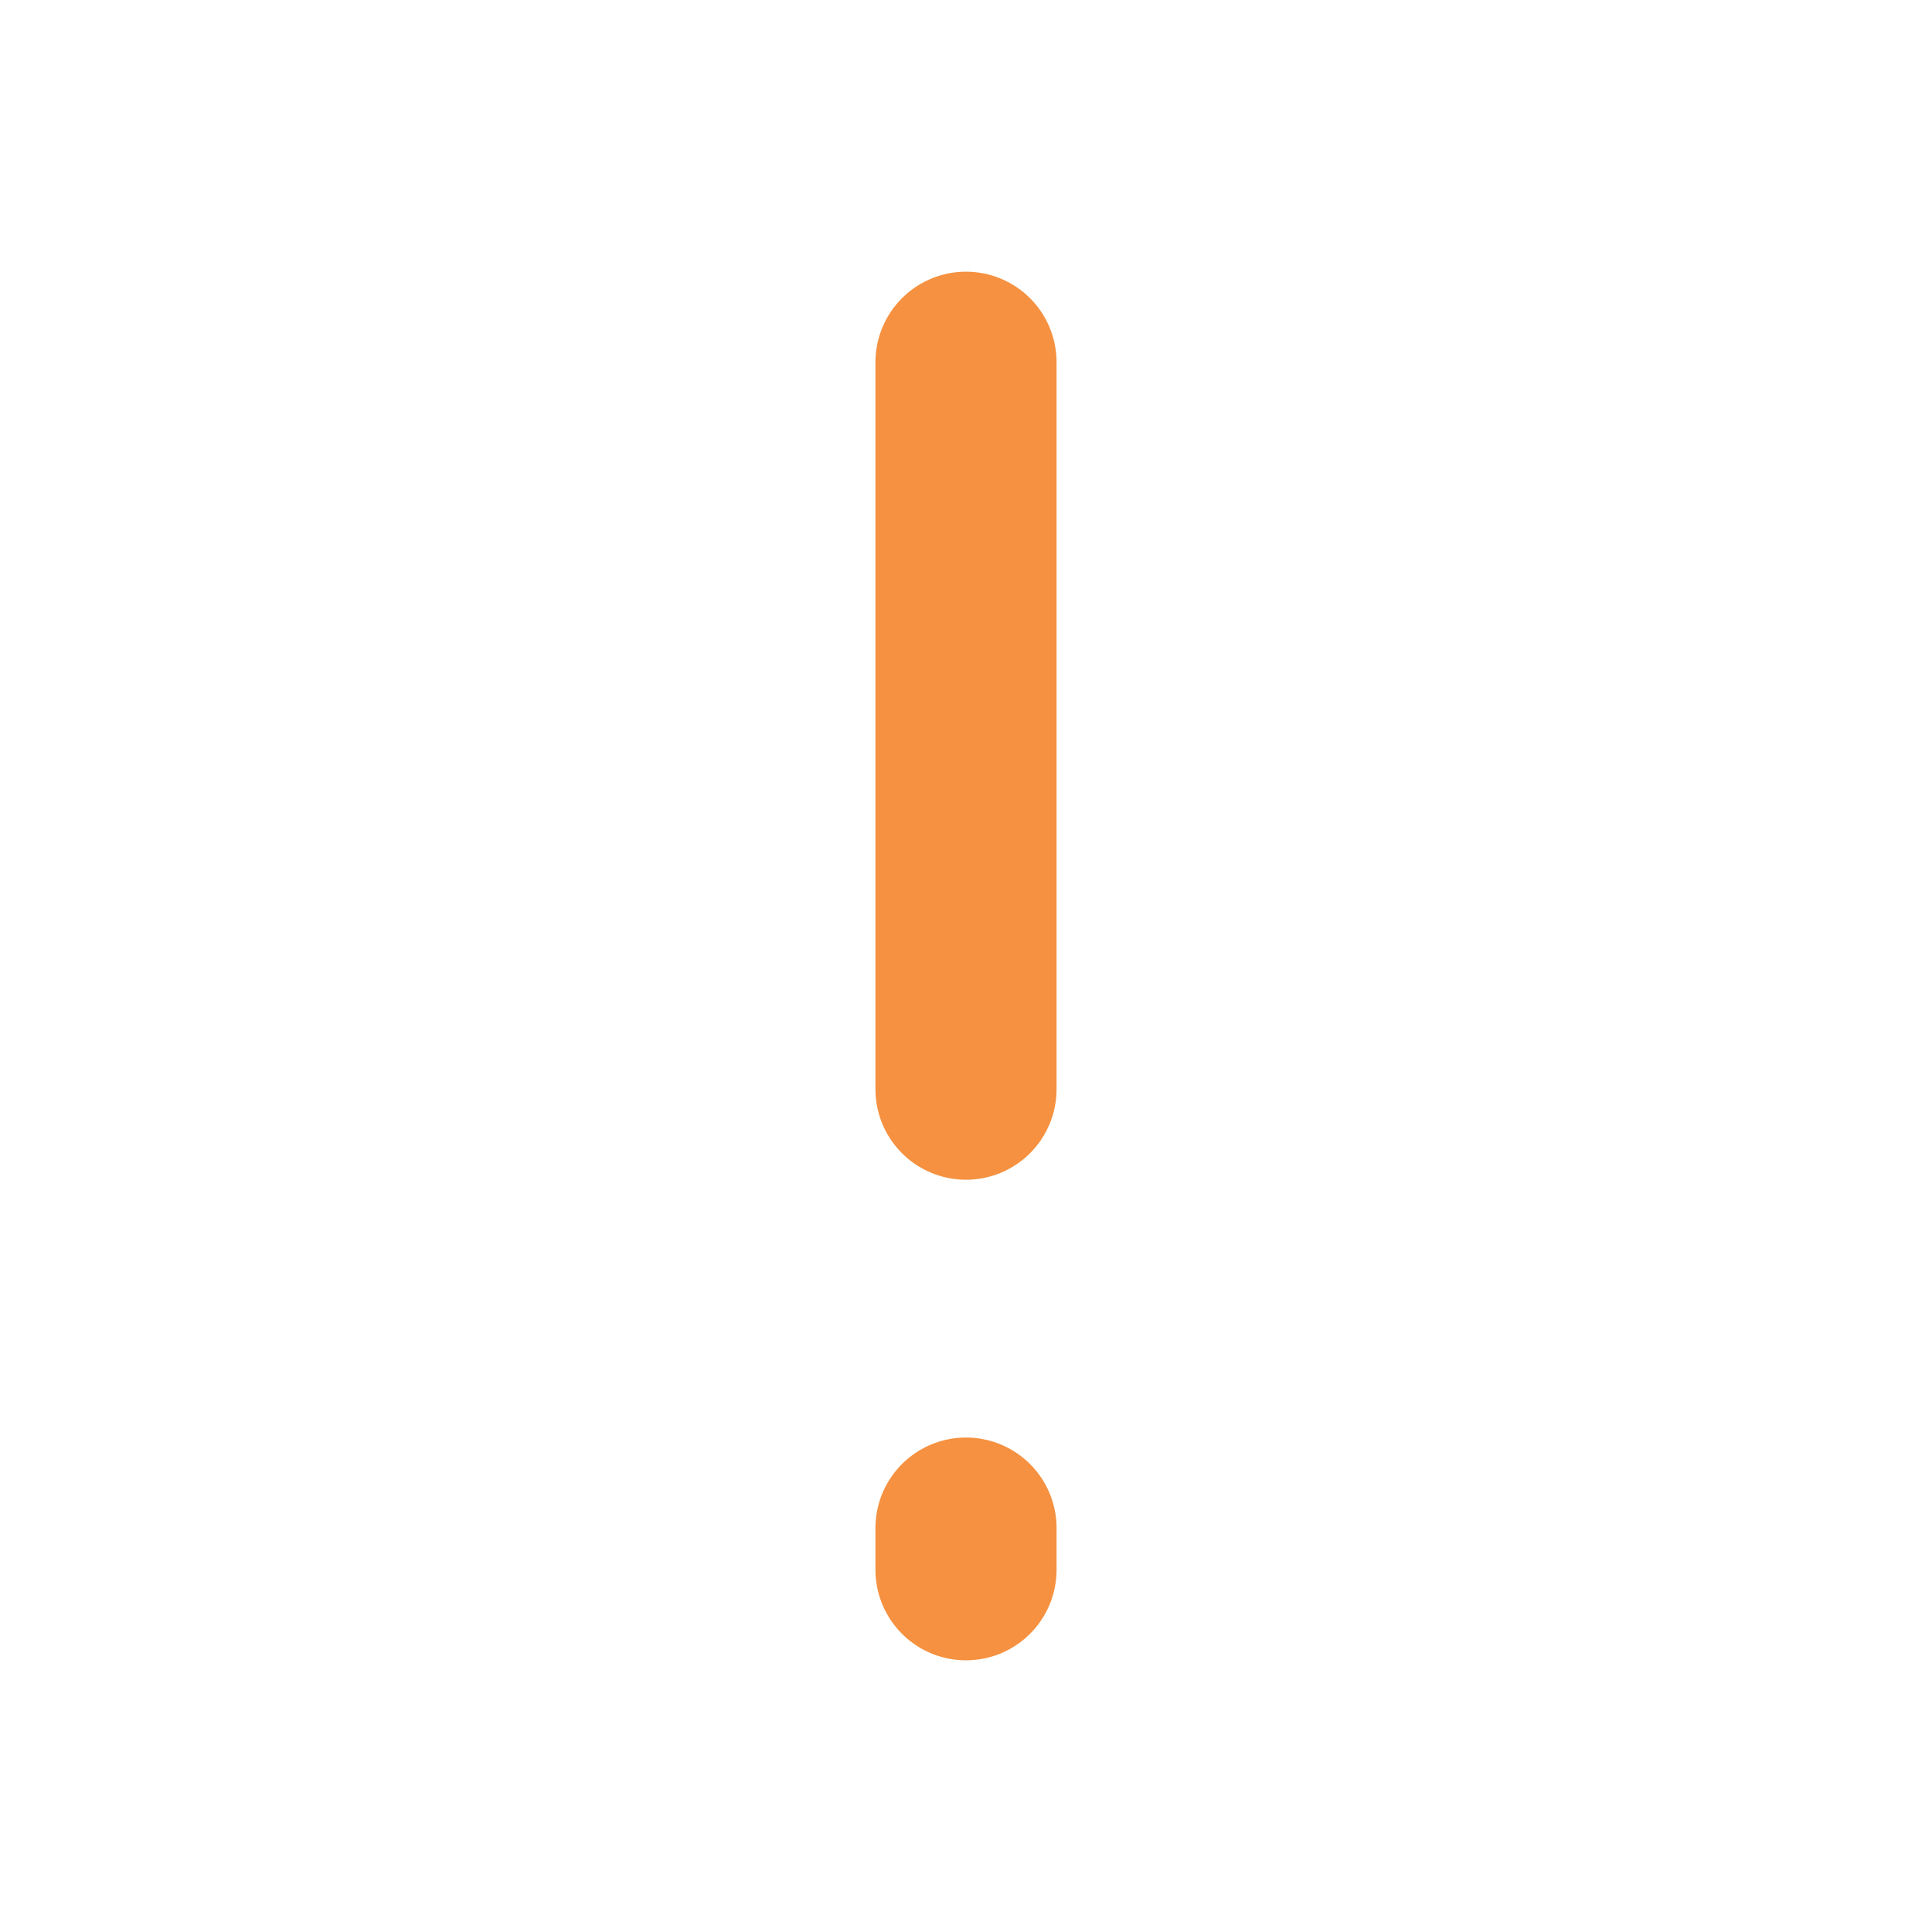
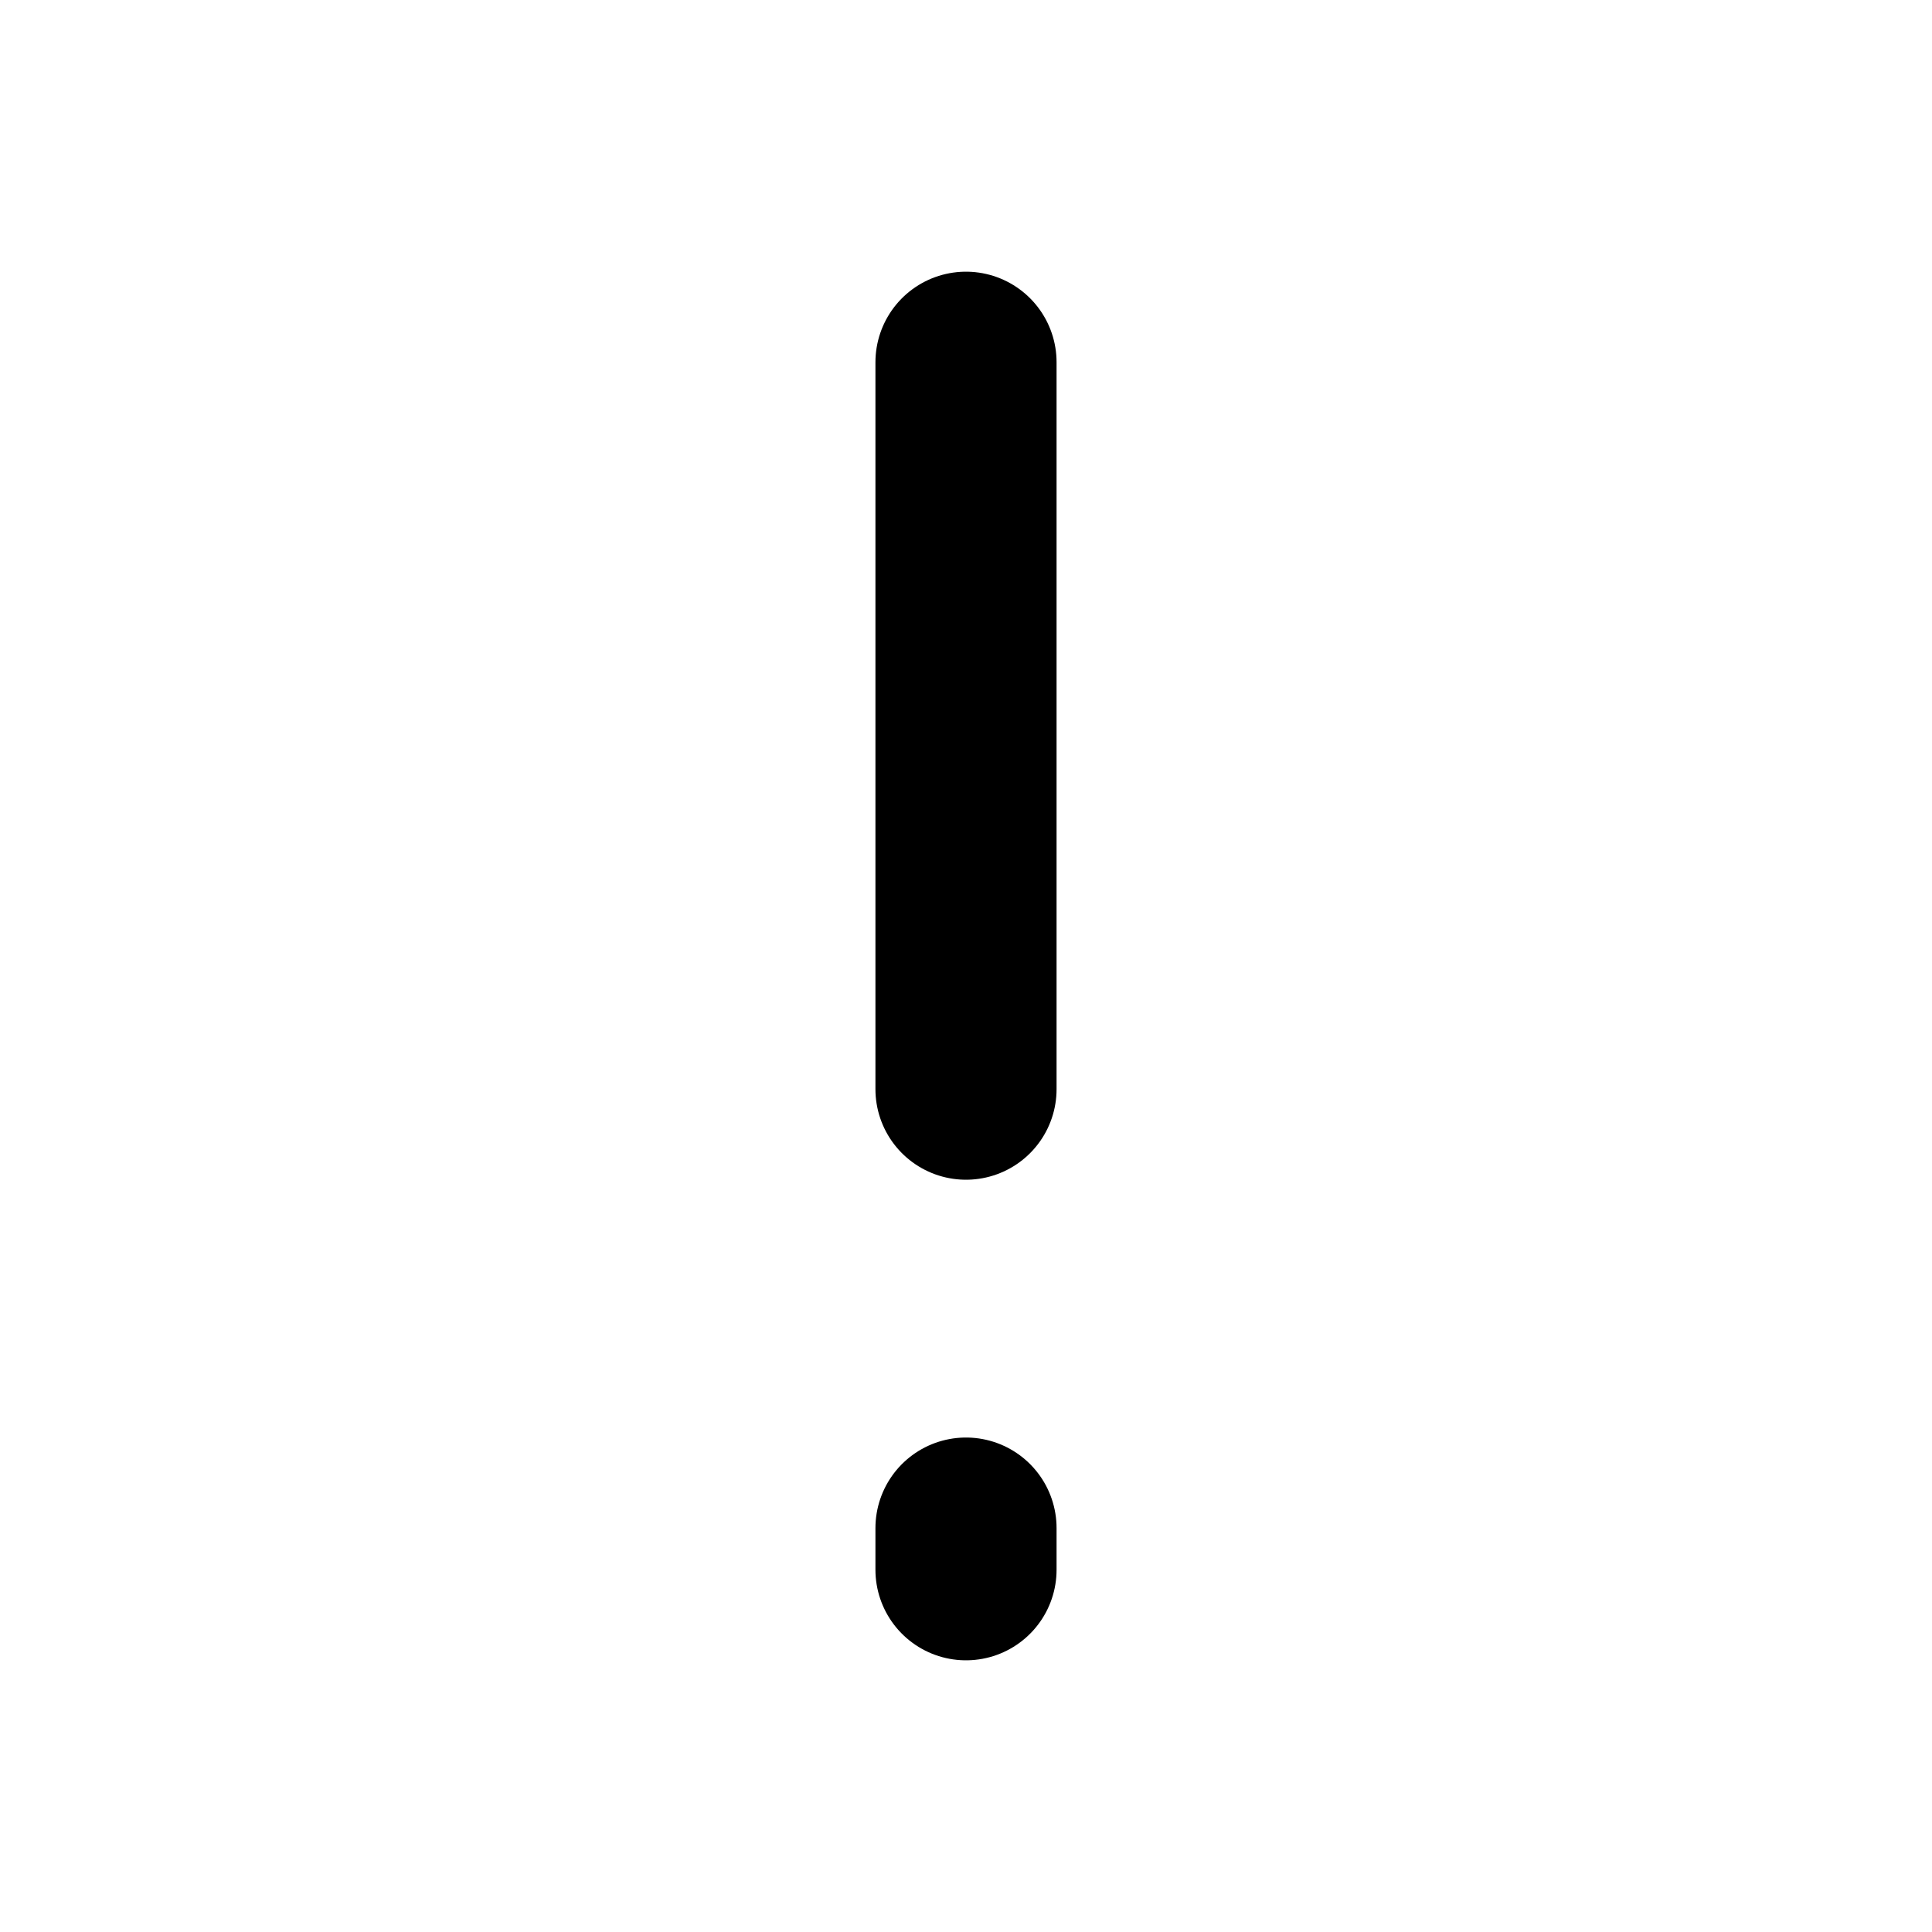
<svg xmlns="http://www.w3.org/2000/svg" width="16" height="16" viewBox="0 0 16 16" fill="none">
-   <path d="M8 9.02V3" stroke="#F59140" stroke-width="1.5" stroke-linecap="round" stroke-linejoin="round" />
-   <path d="M8 12.655V13" stroke="#F59140" stroke-width="1.5" stroke-linecap="round" stroke-linejoin="round" />
+   <path d="M8 9.02V3" stroke="#000000" stroke-width="1.5" stroke-linecap="round" stroke-linejoin="round" />
+   <path d="M8 12.655V13" stroke="#000000" stroke-width="1.5" stroke-linecap="round" stroke-linejoin="round" />
</svg>
